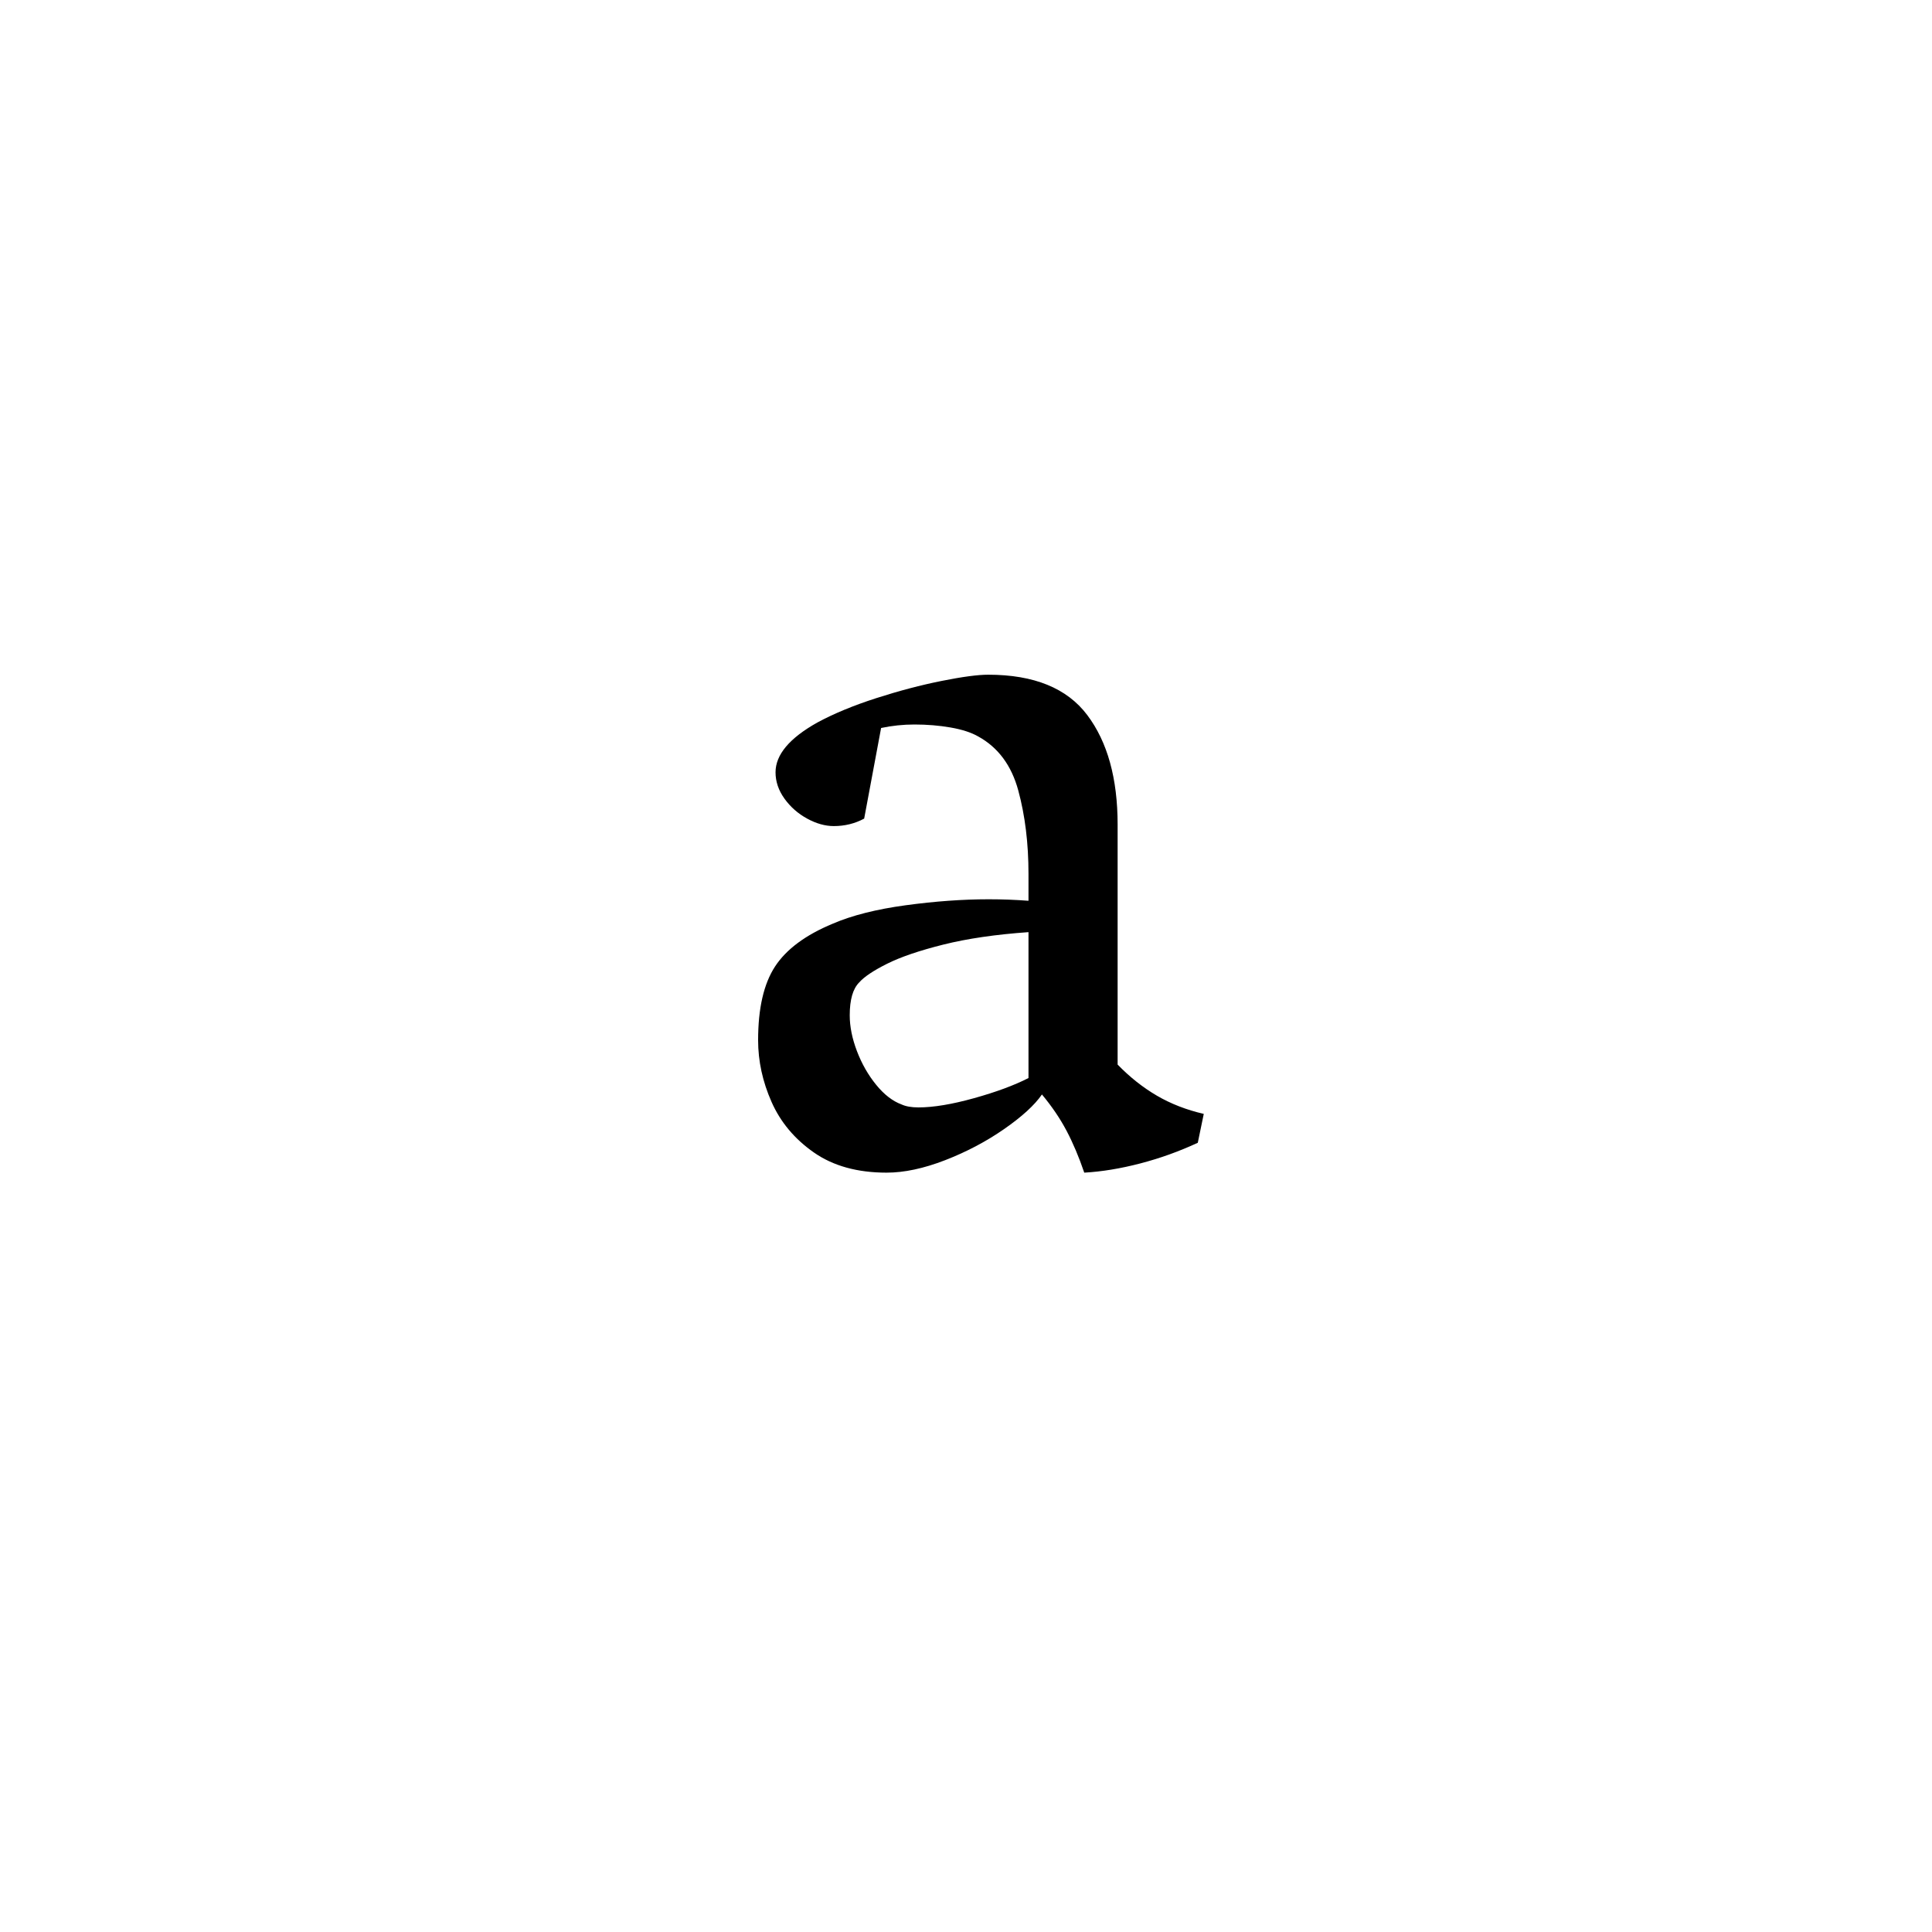
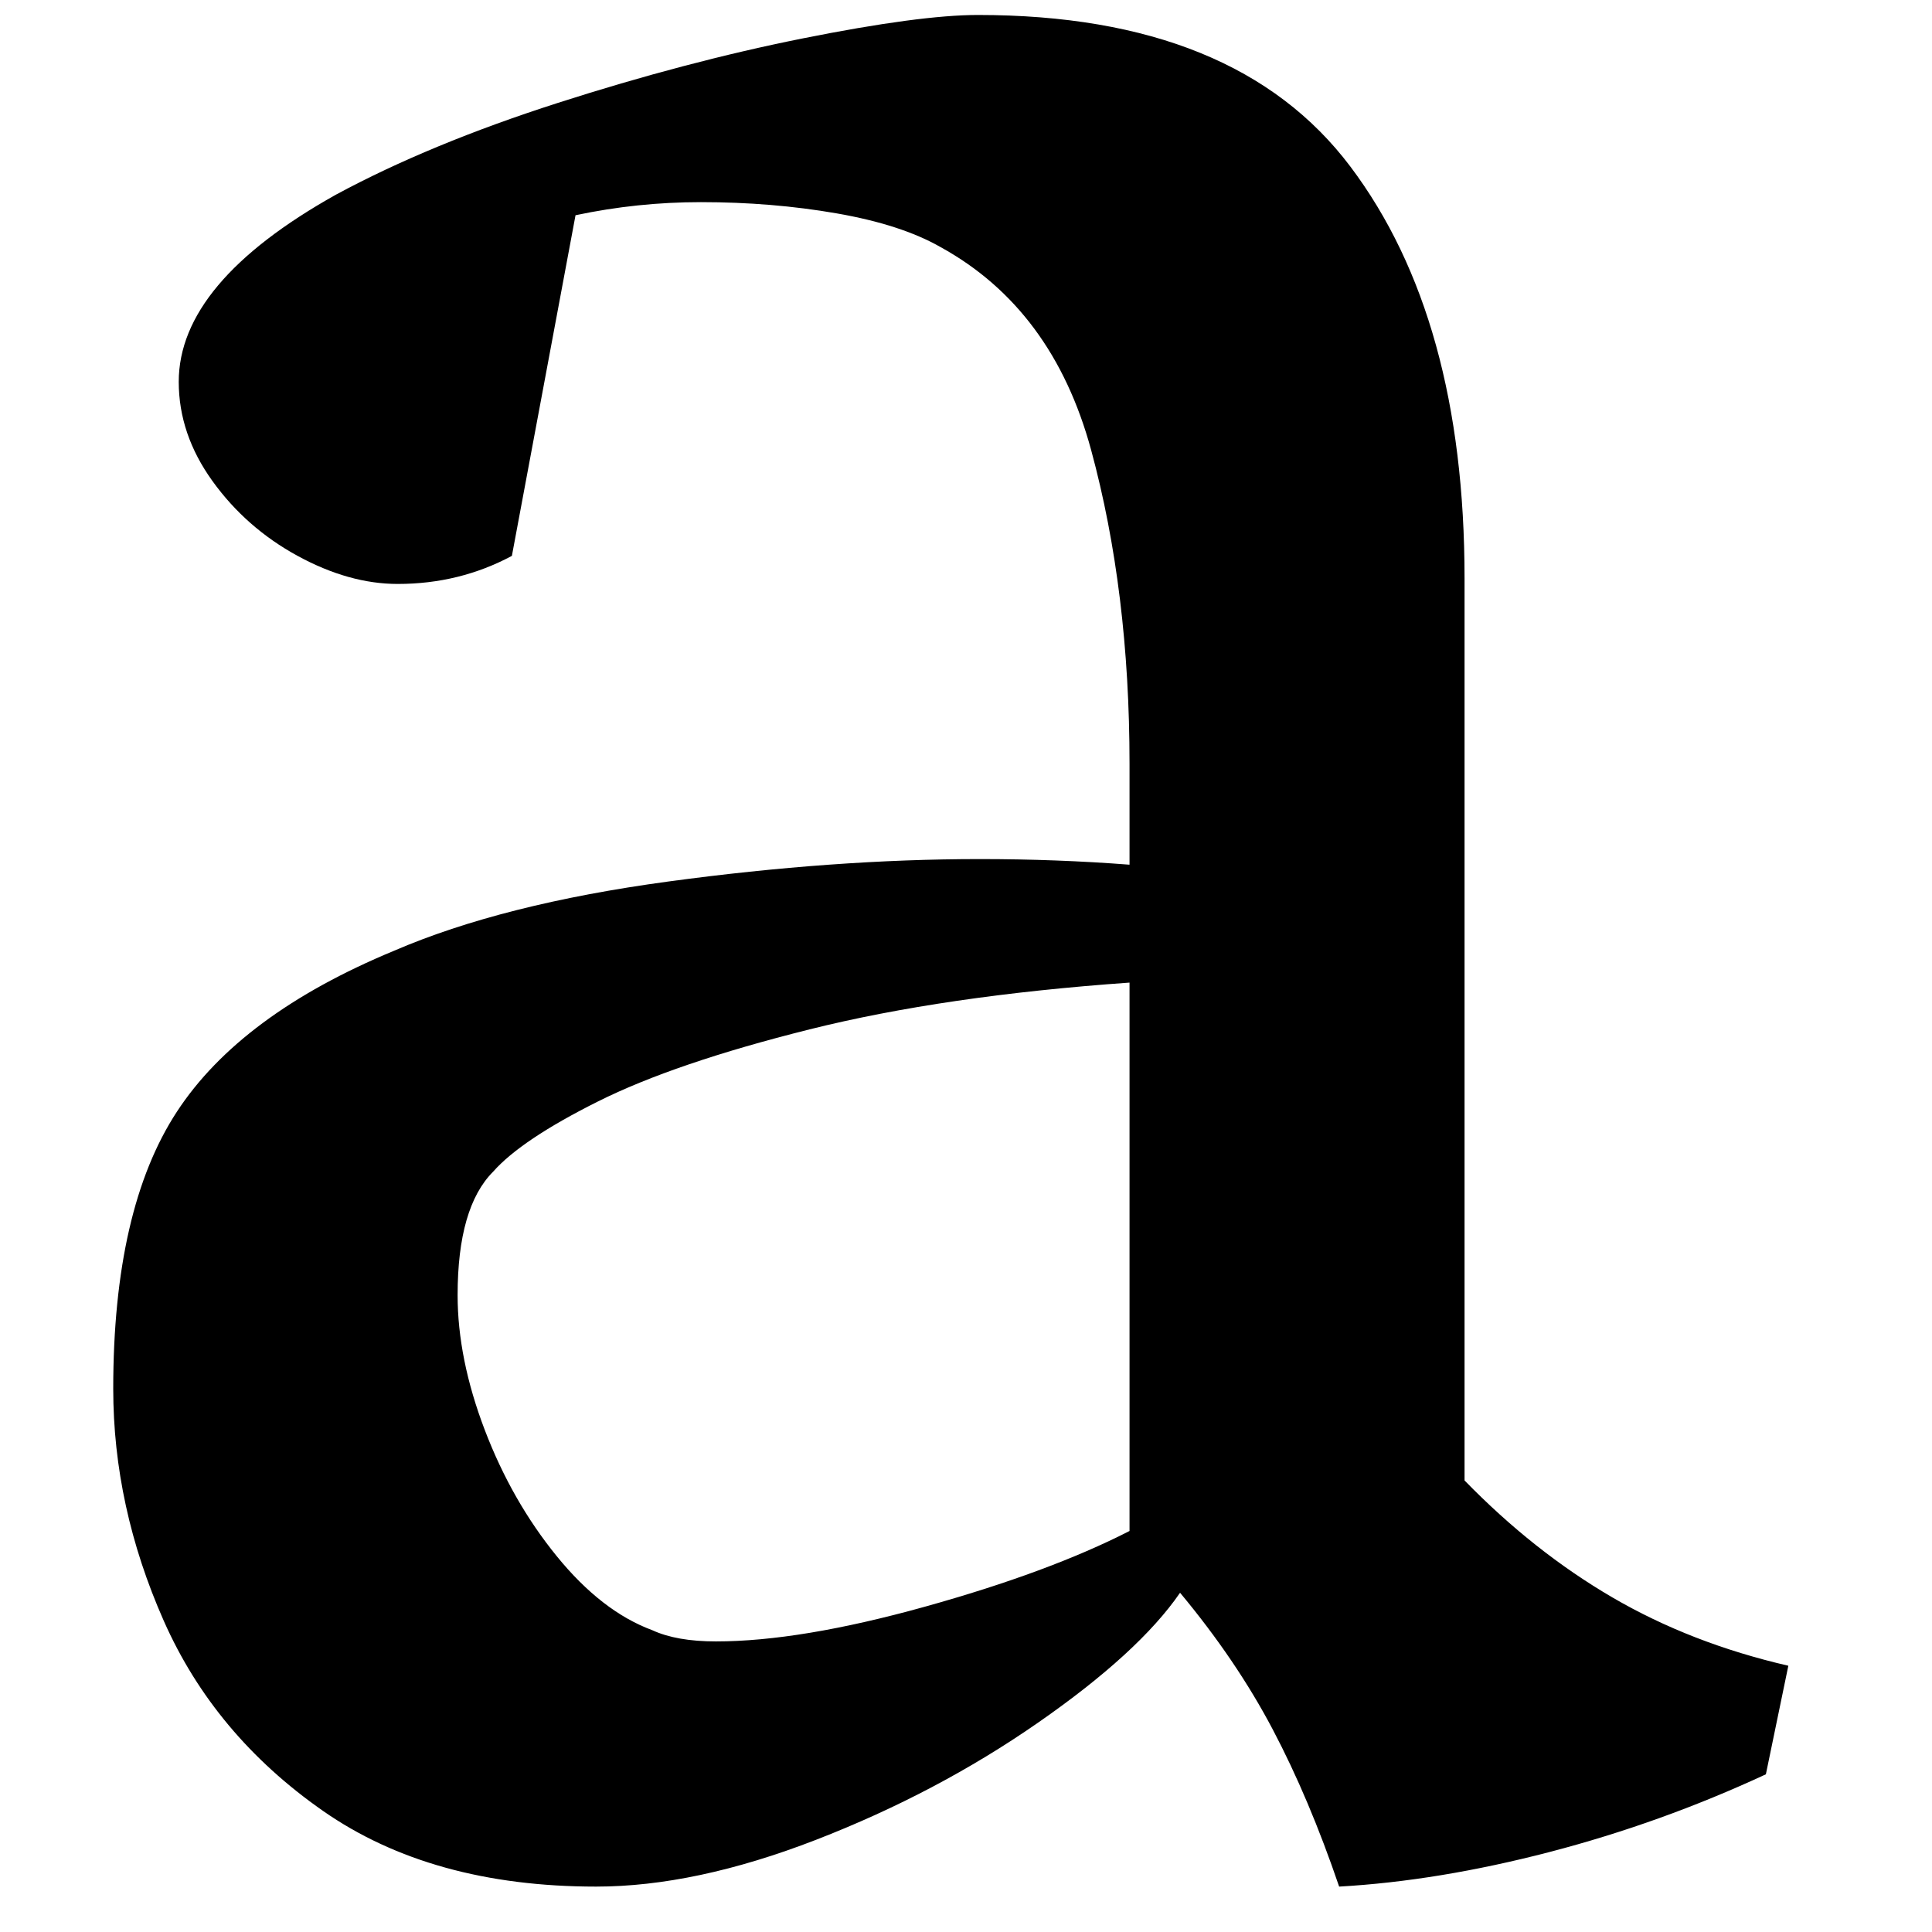
<svg xmlns="http://www.w3.org/2000/svg" height="512" width="512">
  <style>
path { fill: black; fill-rule: nonzero; }
</style>
-   <g transform="scale(0.1319588) translate(1454.5, 2330) scale(1, -1)">
+   <g transform="scale(0.496) translate(-7.5, 983) scale(1, -1)">
    <path d="M68,241 q0,96,34,148 q34,52,116,86 q58,25,146.5,37 q88.5,12,166.5,12 q41,0,80,-3 l0,54 q0,92,-20.5,167.5 q-20.5,75.5,-80.5,108.5 q-21,12,-55.5,18 q-34.5,6,-72.5,6 q-34,0,-67,-7 l-34,-182 q-28,-15,-61,-15 q-26,0,-53.5,15 q-27.5,15,-45.5,40 q-18,25,-18,53 q0,53,84,100 q50,27,118.5,49 q68.5,22,131,34.5 q62.5,12.5,93.5,12.5 q138,0,199,-81 q61,-81,61,-220 l0,-482 q37,-38,79,-62.5 q42,-24.5,94,-36.5 l-12,-58 q-56,-26,-115.5,-41.5 q-59.5,-15.5,-112.5,-18.5 q-16,47,-35.5,84 q-19.5,37,-49.5,73 q-22,-32,-76,-69.5 q-54,-37.5,-118.5,-62.5 q-64.5,-25,-117.5,-25 q-88,0,-146,40.5 q-58,40.5,-85,101.5 q-27,61,-27,124 z M356,112 q13,-6,34,-6 q45,0,111.5,18.5 q66.5,18.5,109.5,40.5 l0,293 q-99,-7,-171,-25 q-72,-18,-113,-38.5 q-41,-20.5,-56,-37.5 q-19,-19,-19,-66 q0,-34,14.5,-72 q14.5,-38,38.5,-67.5 q24,-29.5,51,-39.5 z" />
  </g>
</svg>
